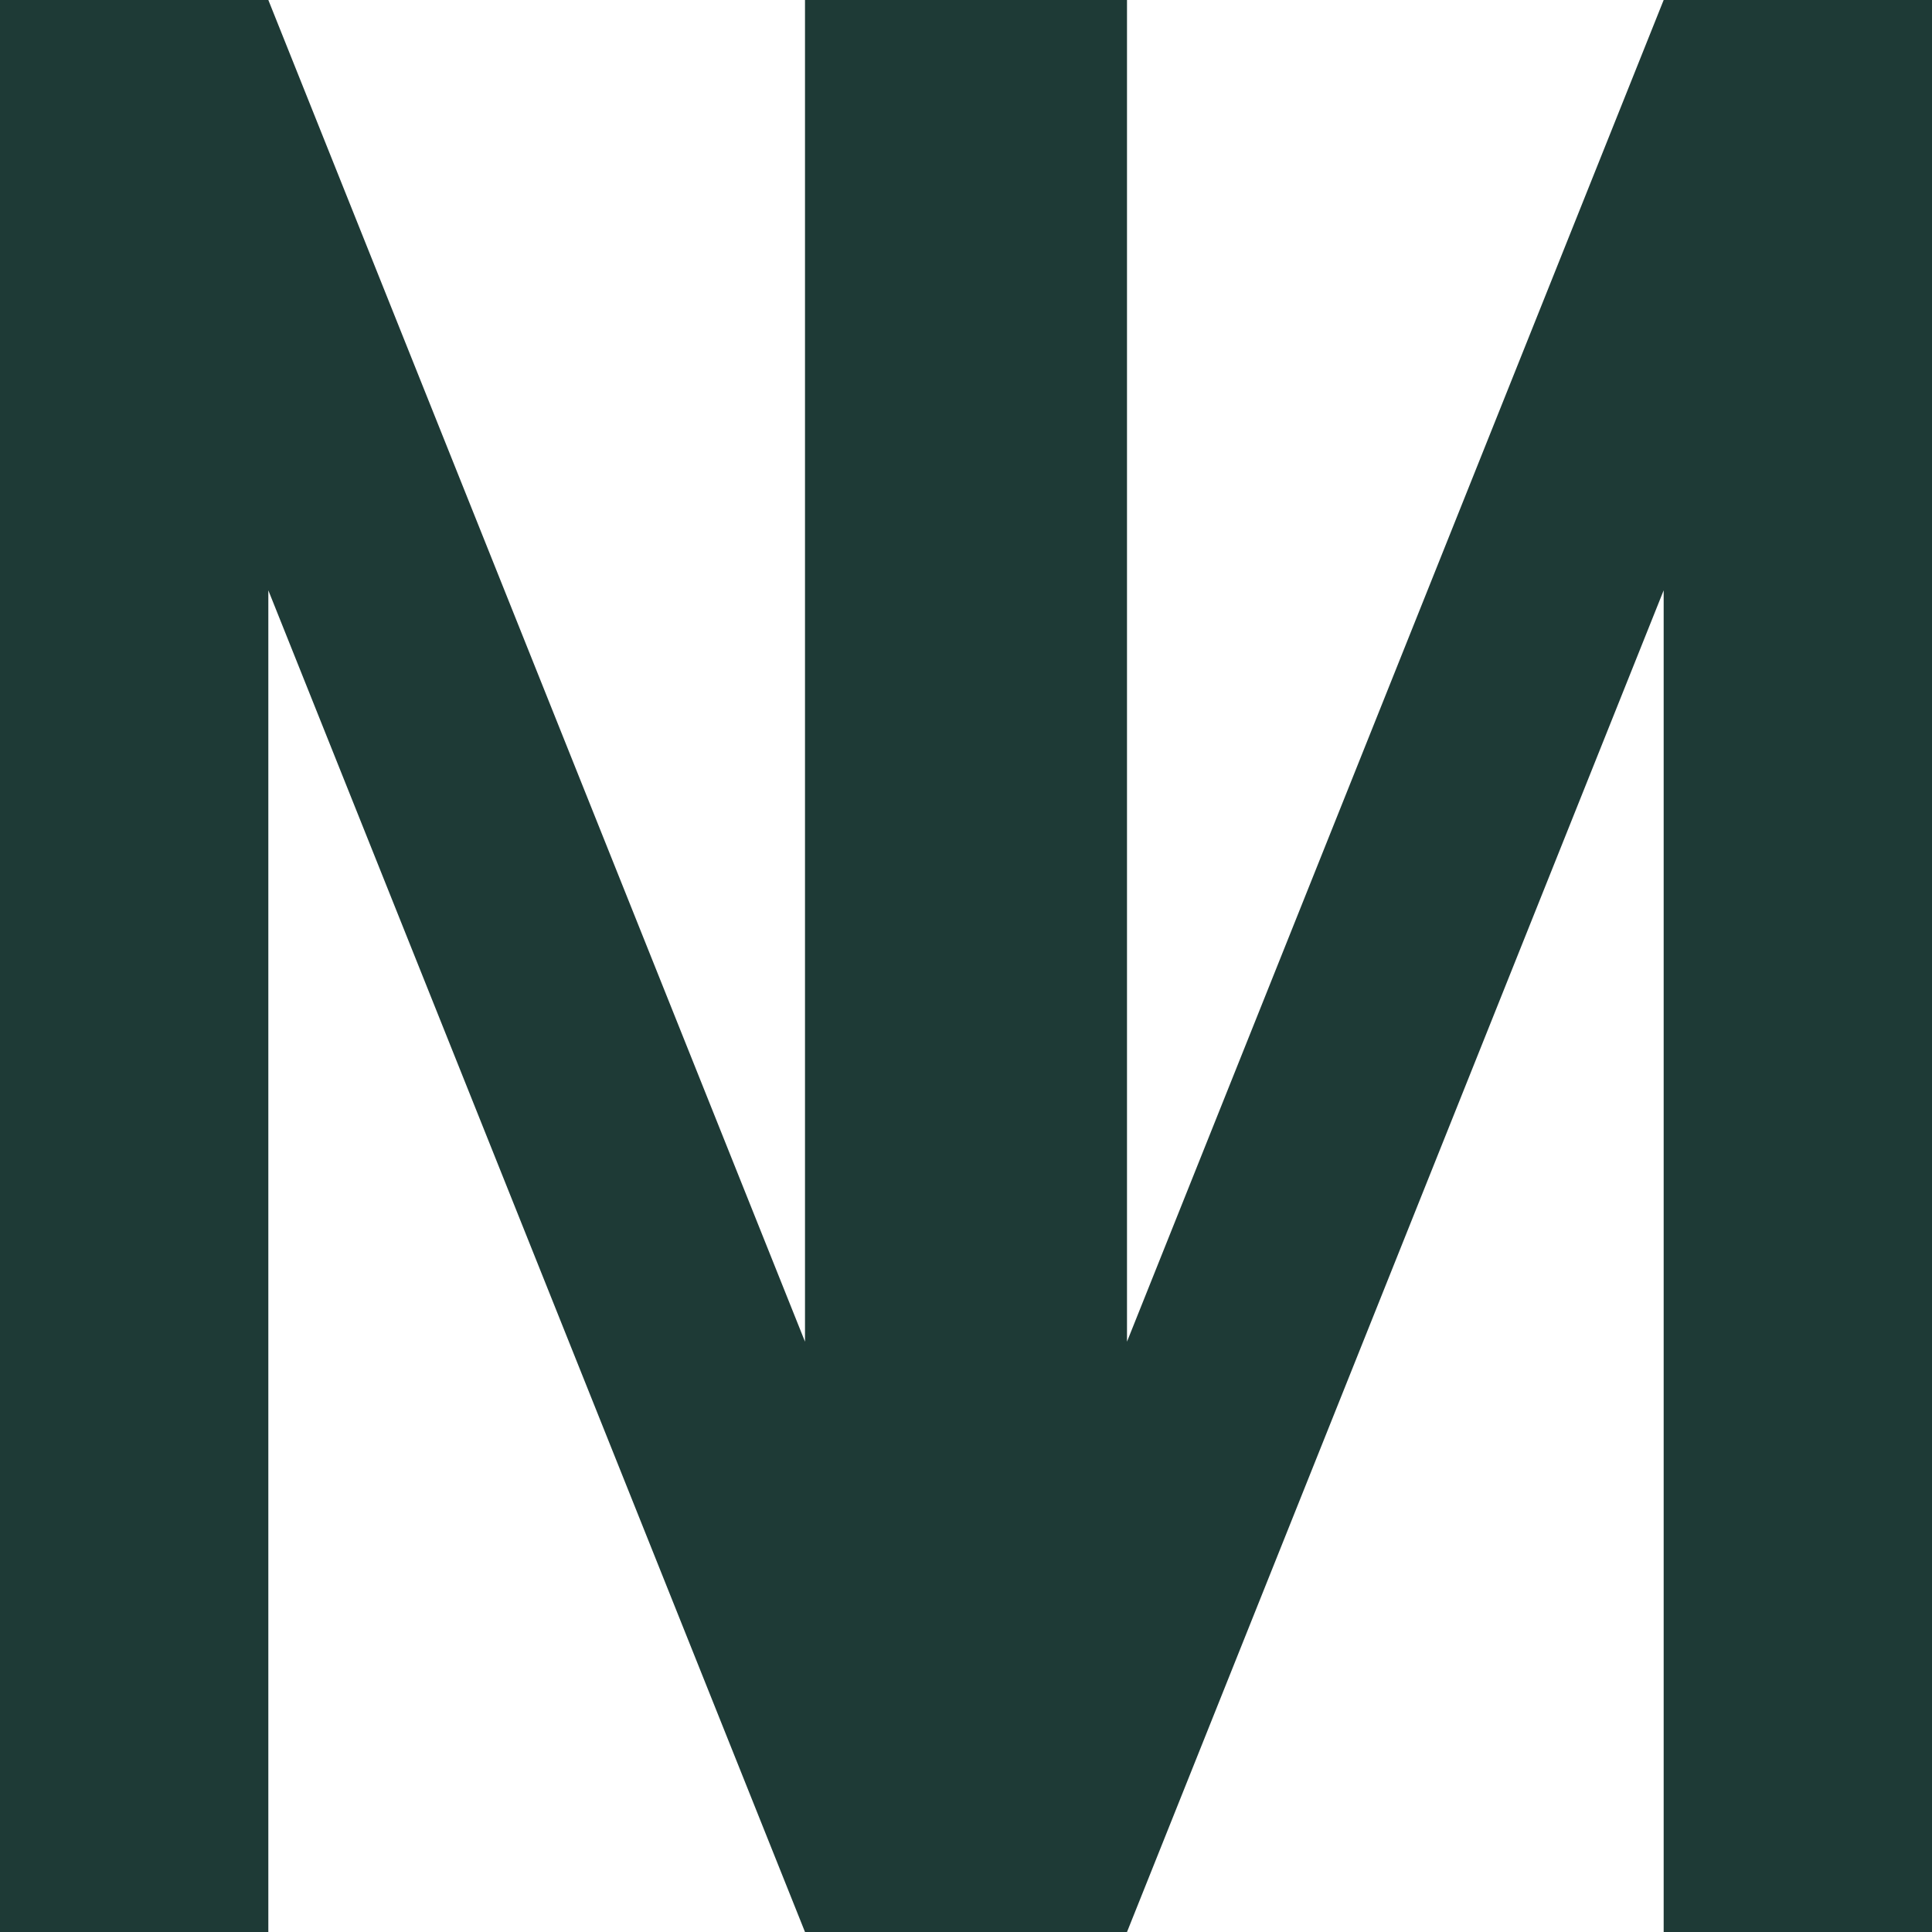
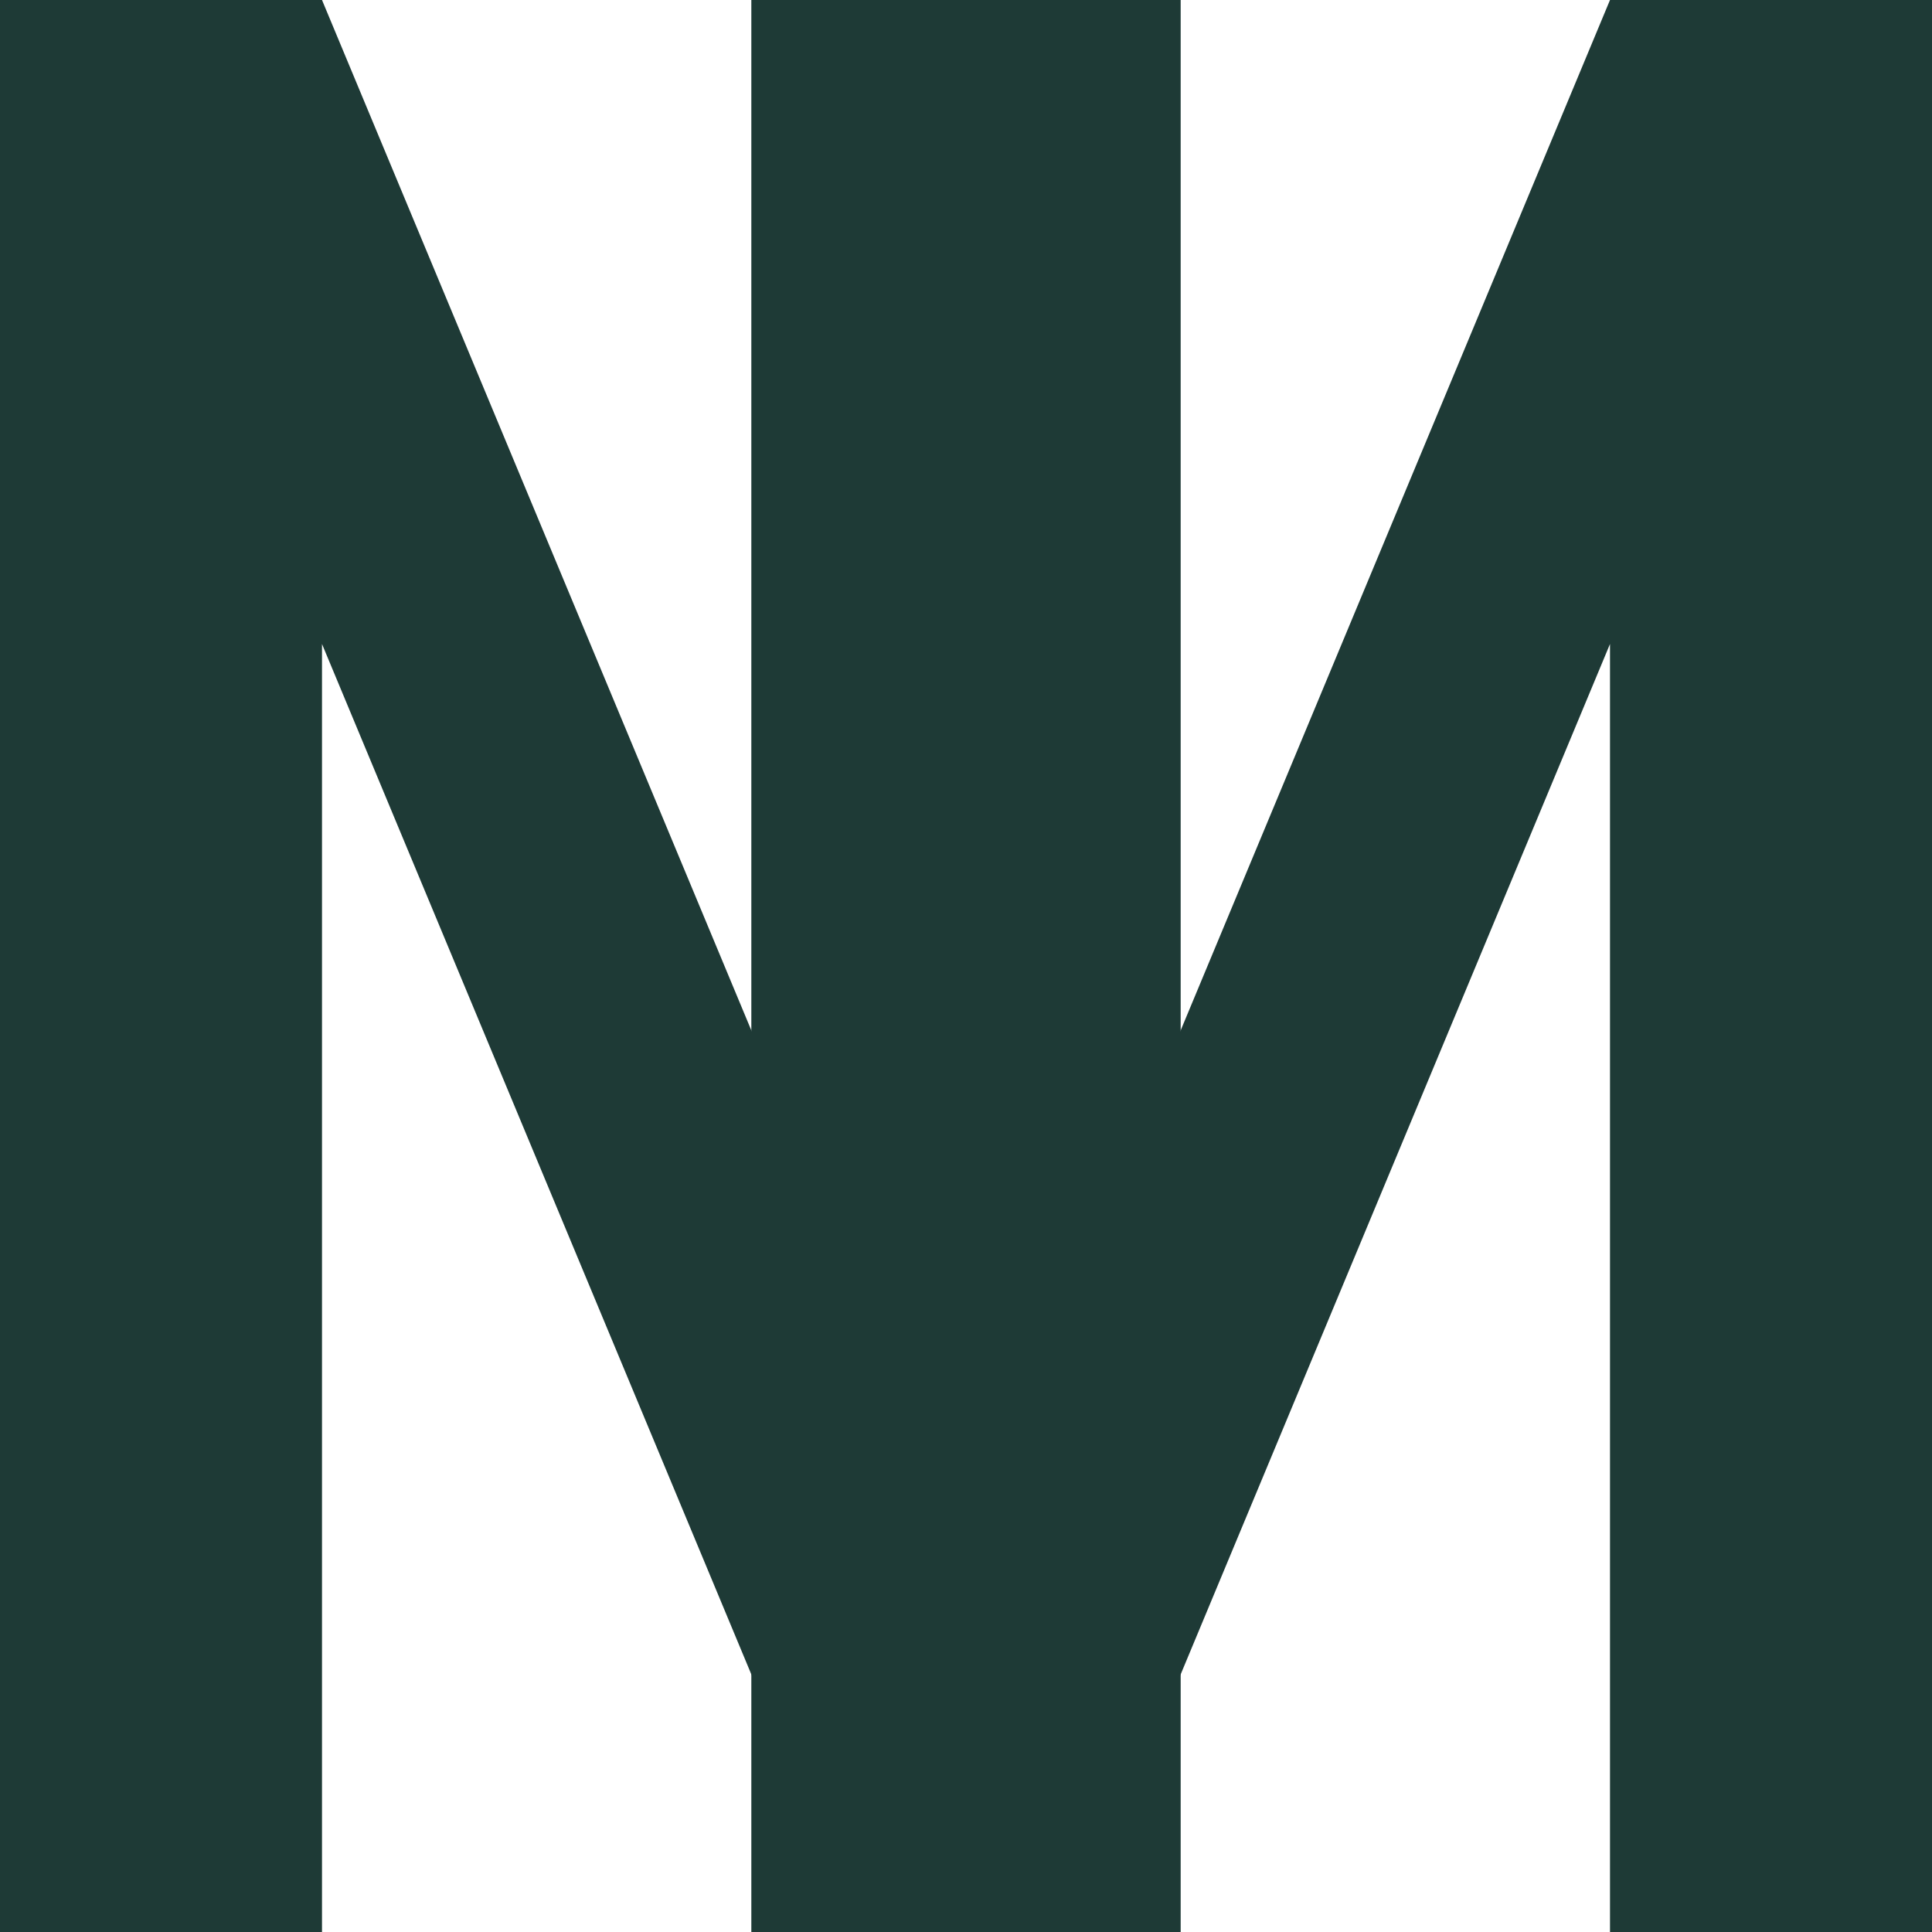
<svg xmlns="http://www.w3.org/2000/svg" width="72" height="72" viewBox="0 0 72 72" fill="none">
-   <path d="M0 0V72H10V22L30 72H40V0H30V50L10 0H0Z" fill="#1e3a36" />
-   <path d="M32 72V0H42V50L62 0H72V72H62V22L42 72H32Z" fill="#1e3a36" />
+   <path d="M0 0V72H12V24L32 72H44V0H32V48L12 0H0Z" fill="#1e3a36" />
+   <path d="M28 72V0H40V48L60 0H72V72H60V24L40 72H28Z" fill="#1e3a36" />
</svg>
